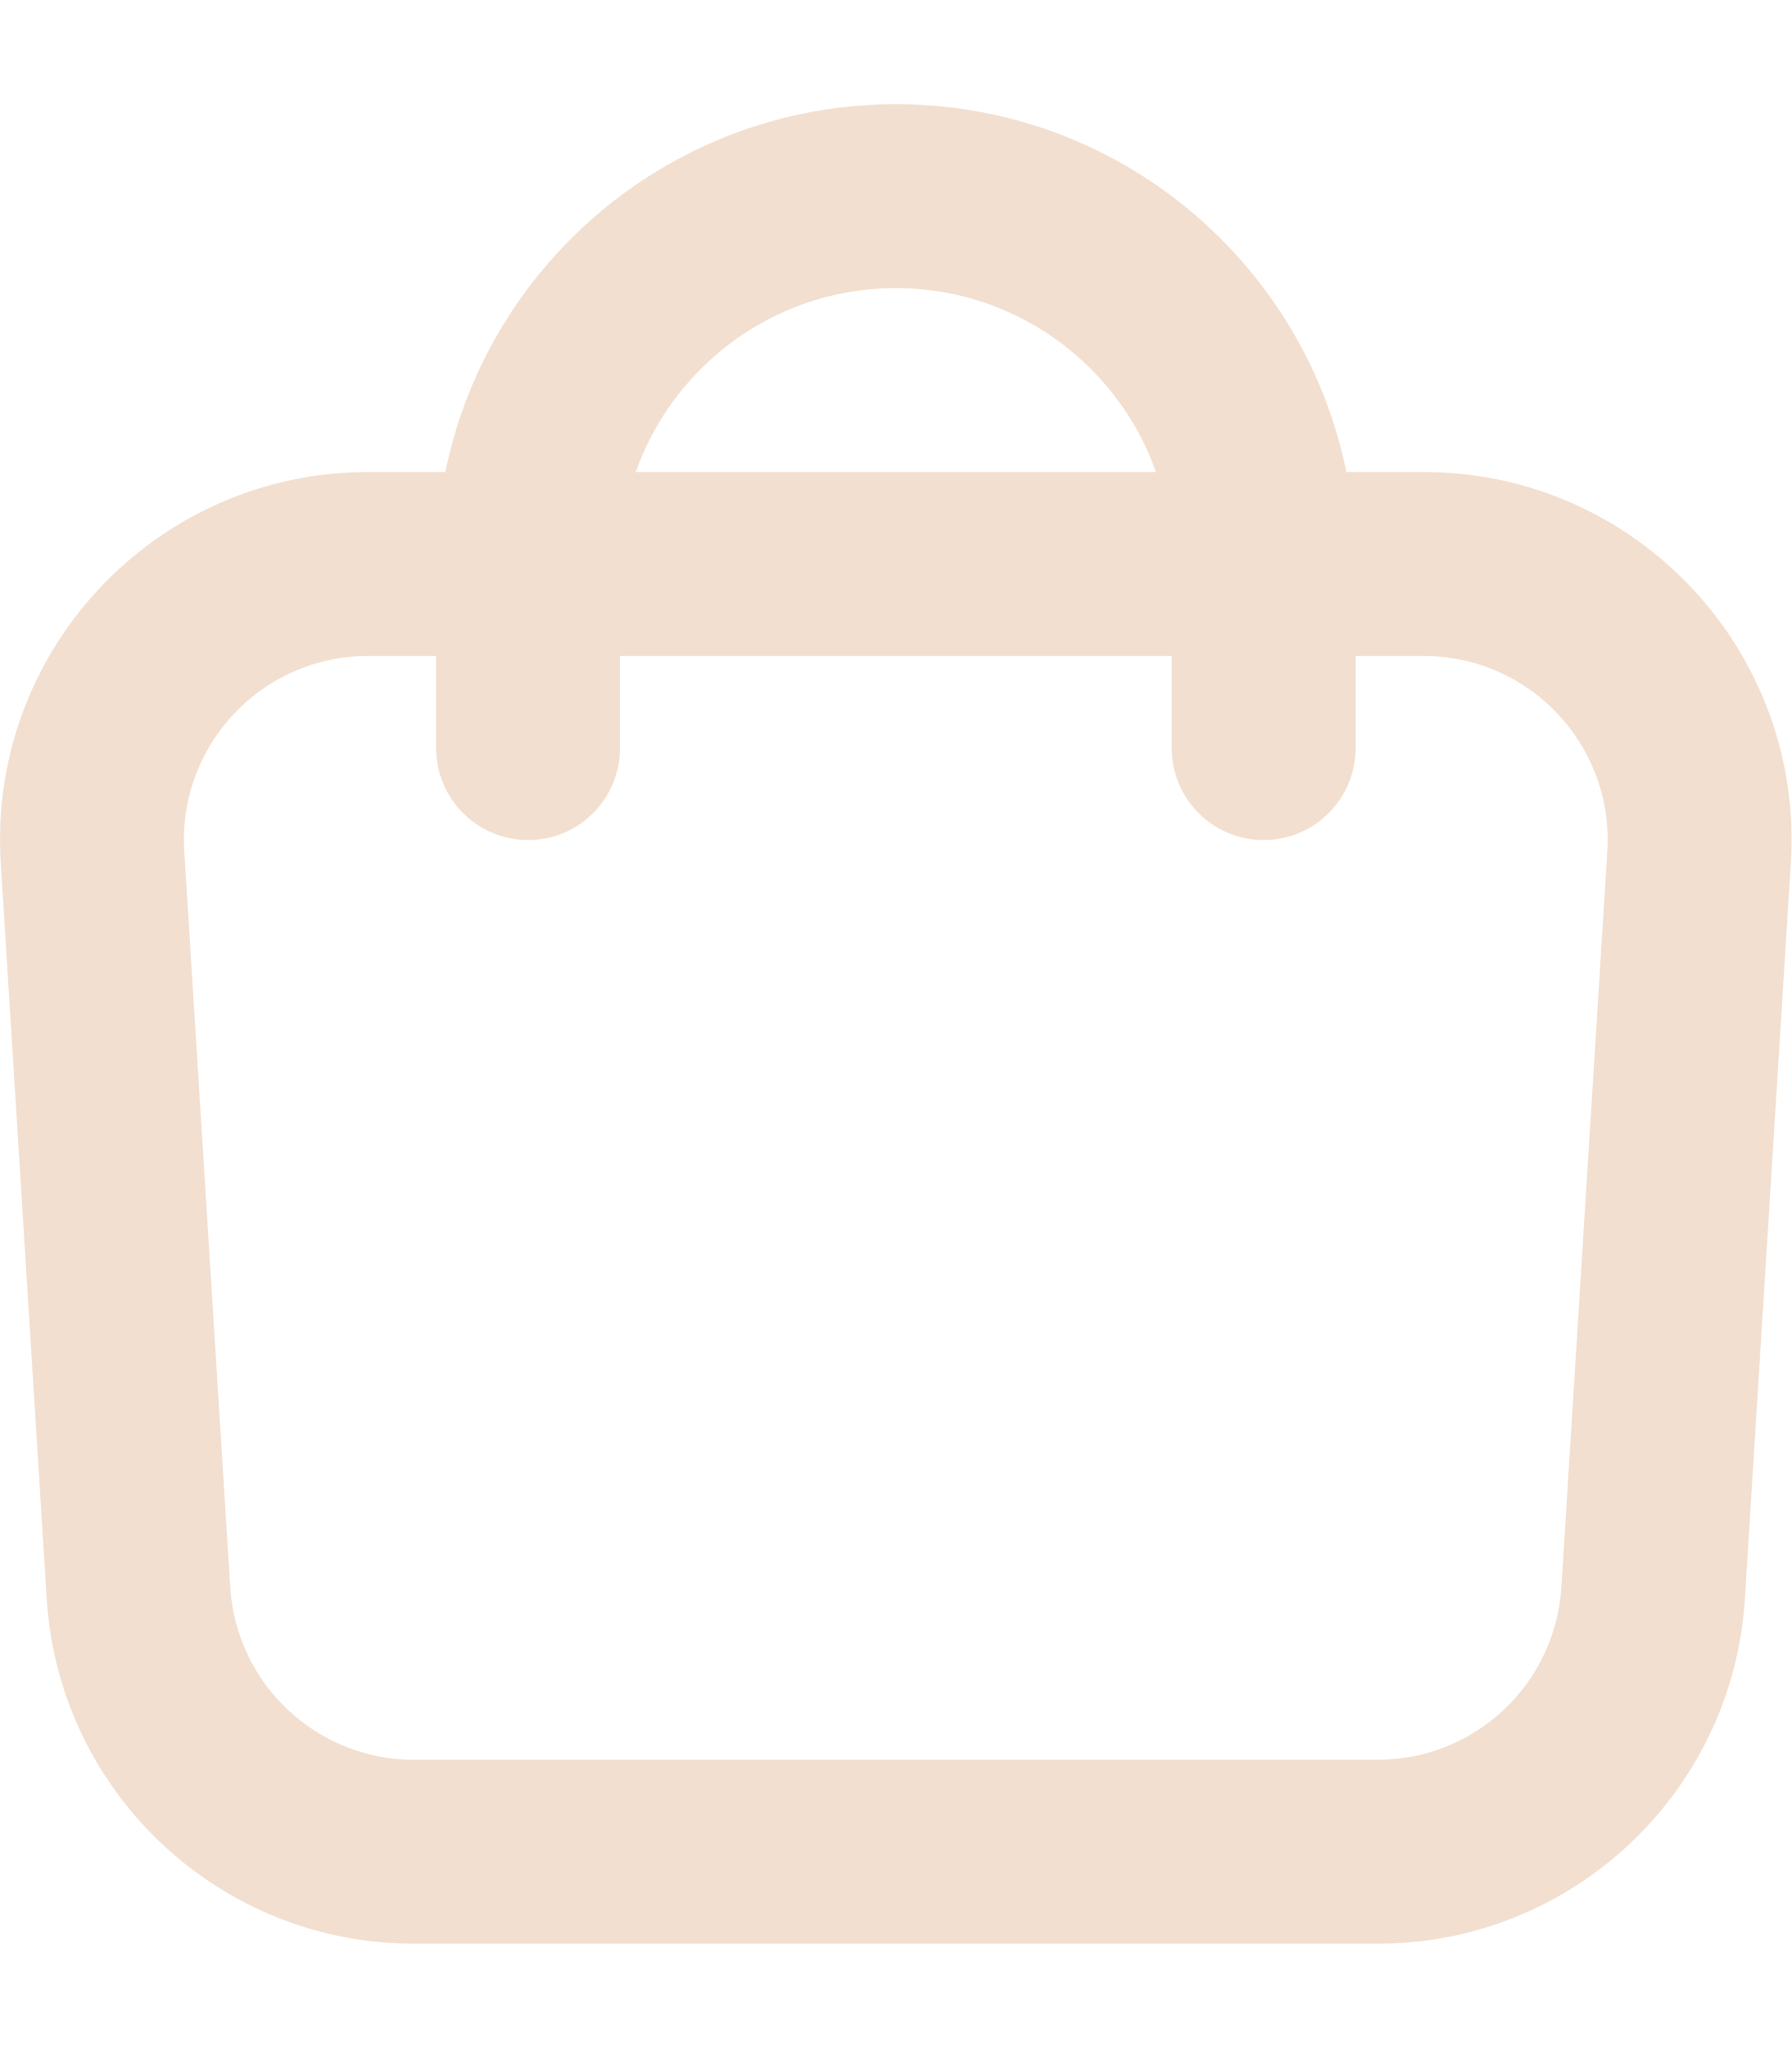
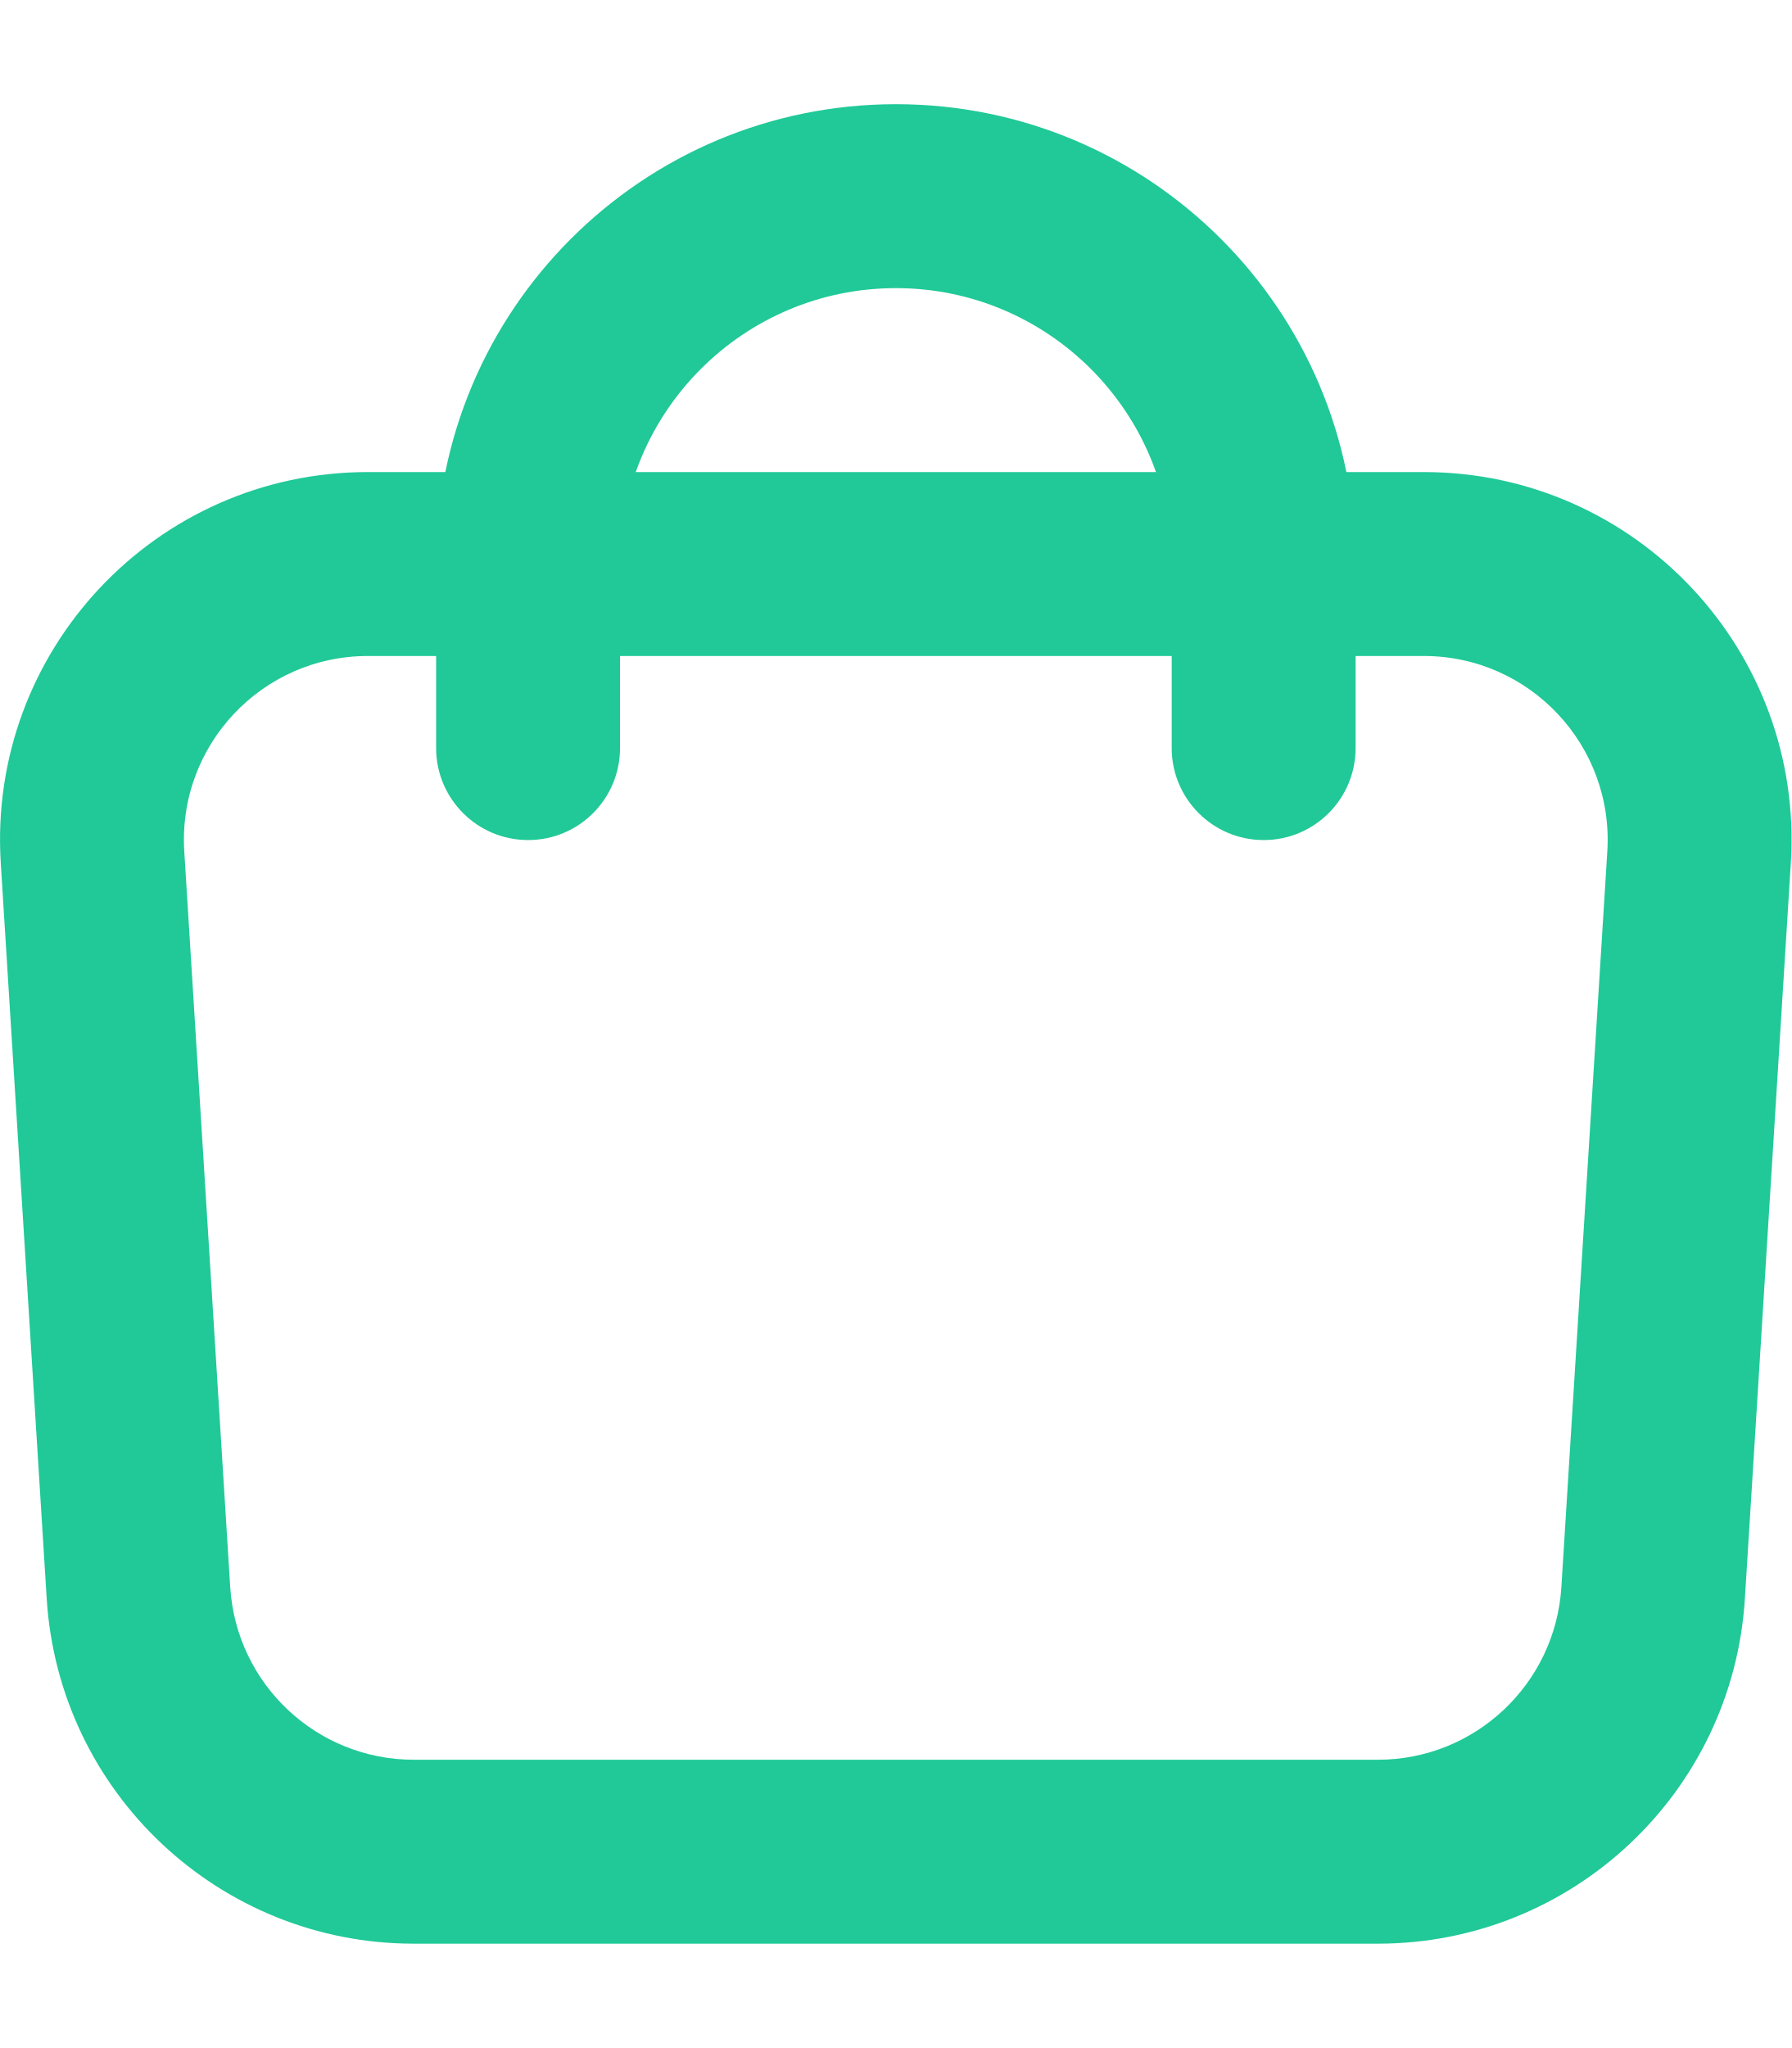
<svg xmlns="http://www.w3.org/2000/svg" width="14" height="16" viewBox="0 0 14 16" fill="none">
-   <path fill-rule="evenodd" clip-rule="evenodd" d="M11.126 5.125H2.874C2.045 5.125 1.388 5.825 1.44 6.652L1.799 12.4C1.847 13.158 2.475 13.748 3.233 13.748H10.767C11.525 13.748 12.153 13.158 12.201 12.4L12.56 6.652C12.612 5.825 11.955 5.125 11.126 5.125ZM2.874 3.688C1.216 3.688 -0.098 5.087 0.006 6.742L0.365 12.49C0.46 14.005 1.716 15.185 3.233 15.185H10.767C12.284 15.185 13.54 14.005 13.635 12.49L13.994 6.742C14.098 5.087 12.784 3.688 11.126 3.688H2.874Z" fill="#F2DFCF" />
-   <path fill-rule="evenodd" clip-rule="evenodd" d="M3.408 4.407C3.408 2.423 5.017 0.814 7.001 0.814C8.985 0.814 10.593 2.423 10.593 4.407V5.844C10.593 6.241 10.272 6.563 9.875 6.563C9.478 6.563 9.156 6.241 9.156 5.844V4.407C9.156 3.217 8.191 2.251 7.001 2.251C5.81 2.251 4.845 3.217 4.845 4.407V5.844C4.845 6.241 4.524 6.563 4.127 6.563C3.73 6.563 3.408 6.241 3.408 5.844V4.407Z" fill="#F2DFCF" />
+   <path fill-rule="evenodd" clip-rule="evenodd" d="M11.126 5.125H2.874C2.045 5.125 1.388 5.825 1.44 6.652L1.799 12.4C1.847 13.158 2.475 13.748 3.233 13.748H10.767C11.525 13.748 12.153 13.158 12.201 12.4L12.56 6.652C12.612 5.825 11.955 5.125 11.126 5.125ZM2.874 3.688C1.216 3.688 -0.098 5.087 0.006 6.742L0.365 12.49C0.46 14.005 1.716 15.185 3.233 15.185H10.767C12.284 15.185 13.54 14.005 13.635 12.49L13.994 6.742C14.098 5.087 12.784 3.688 11.126 3.688H2.874Z" fill="#20C997" />
+   <path fill-rule="evenodd" clip-rule="evenodd" d="M3.408 4.407C3.408 2.423 5.017 0.814 7.001 0.814C8.985 0.814 10.593 2.423 10.593 4.407V5.844C10.593 6.241 10.272 6.563 9.875 6.563C9.478 6.563 9.156 6.241 9.156 5.844V4.407C9.156 3.217 8.191 2.251 7.001 2.251C5.81 2.251 4.845 3.217 4.845 4.407V5.844C4.845 6.241 4.524 6.563 4.127 6.563C3.73 6.563 3.408 6.241 3.408 5.844V4.407Z" fill="#20C997" />
</svg>
